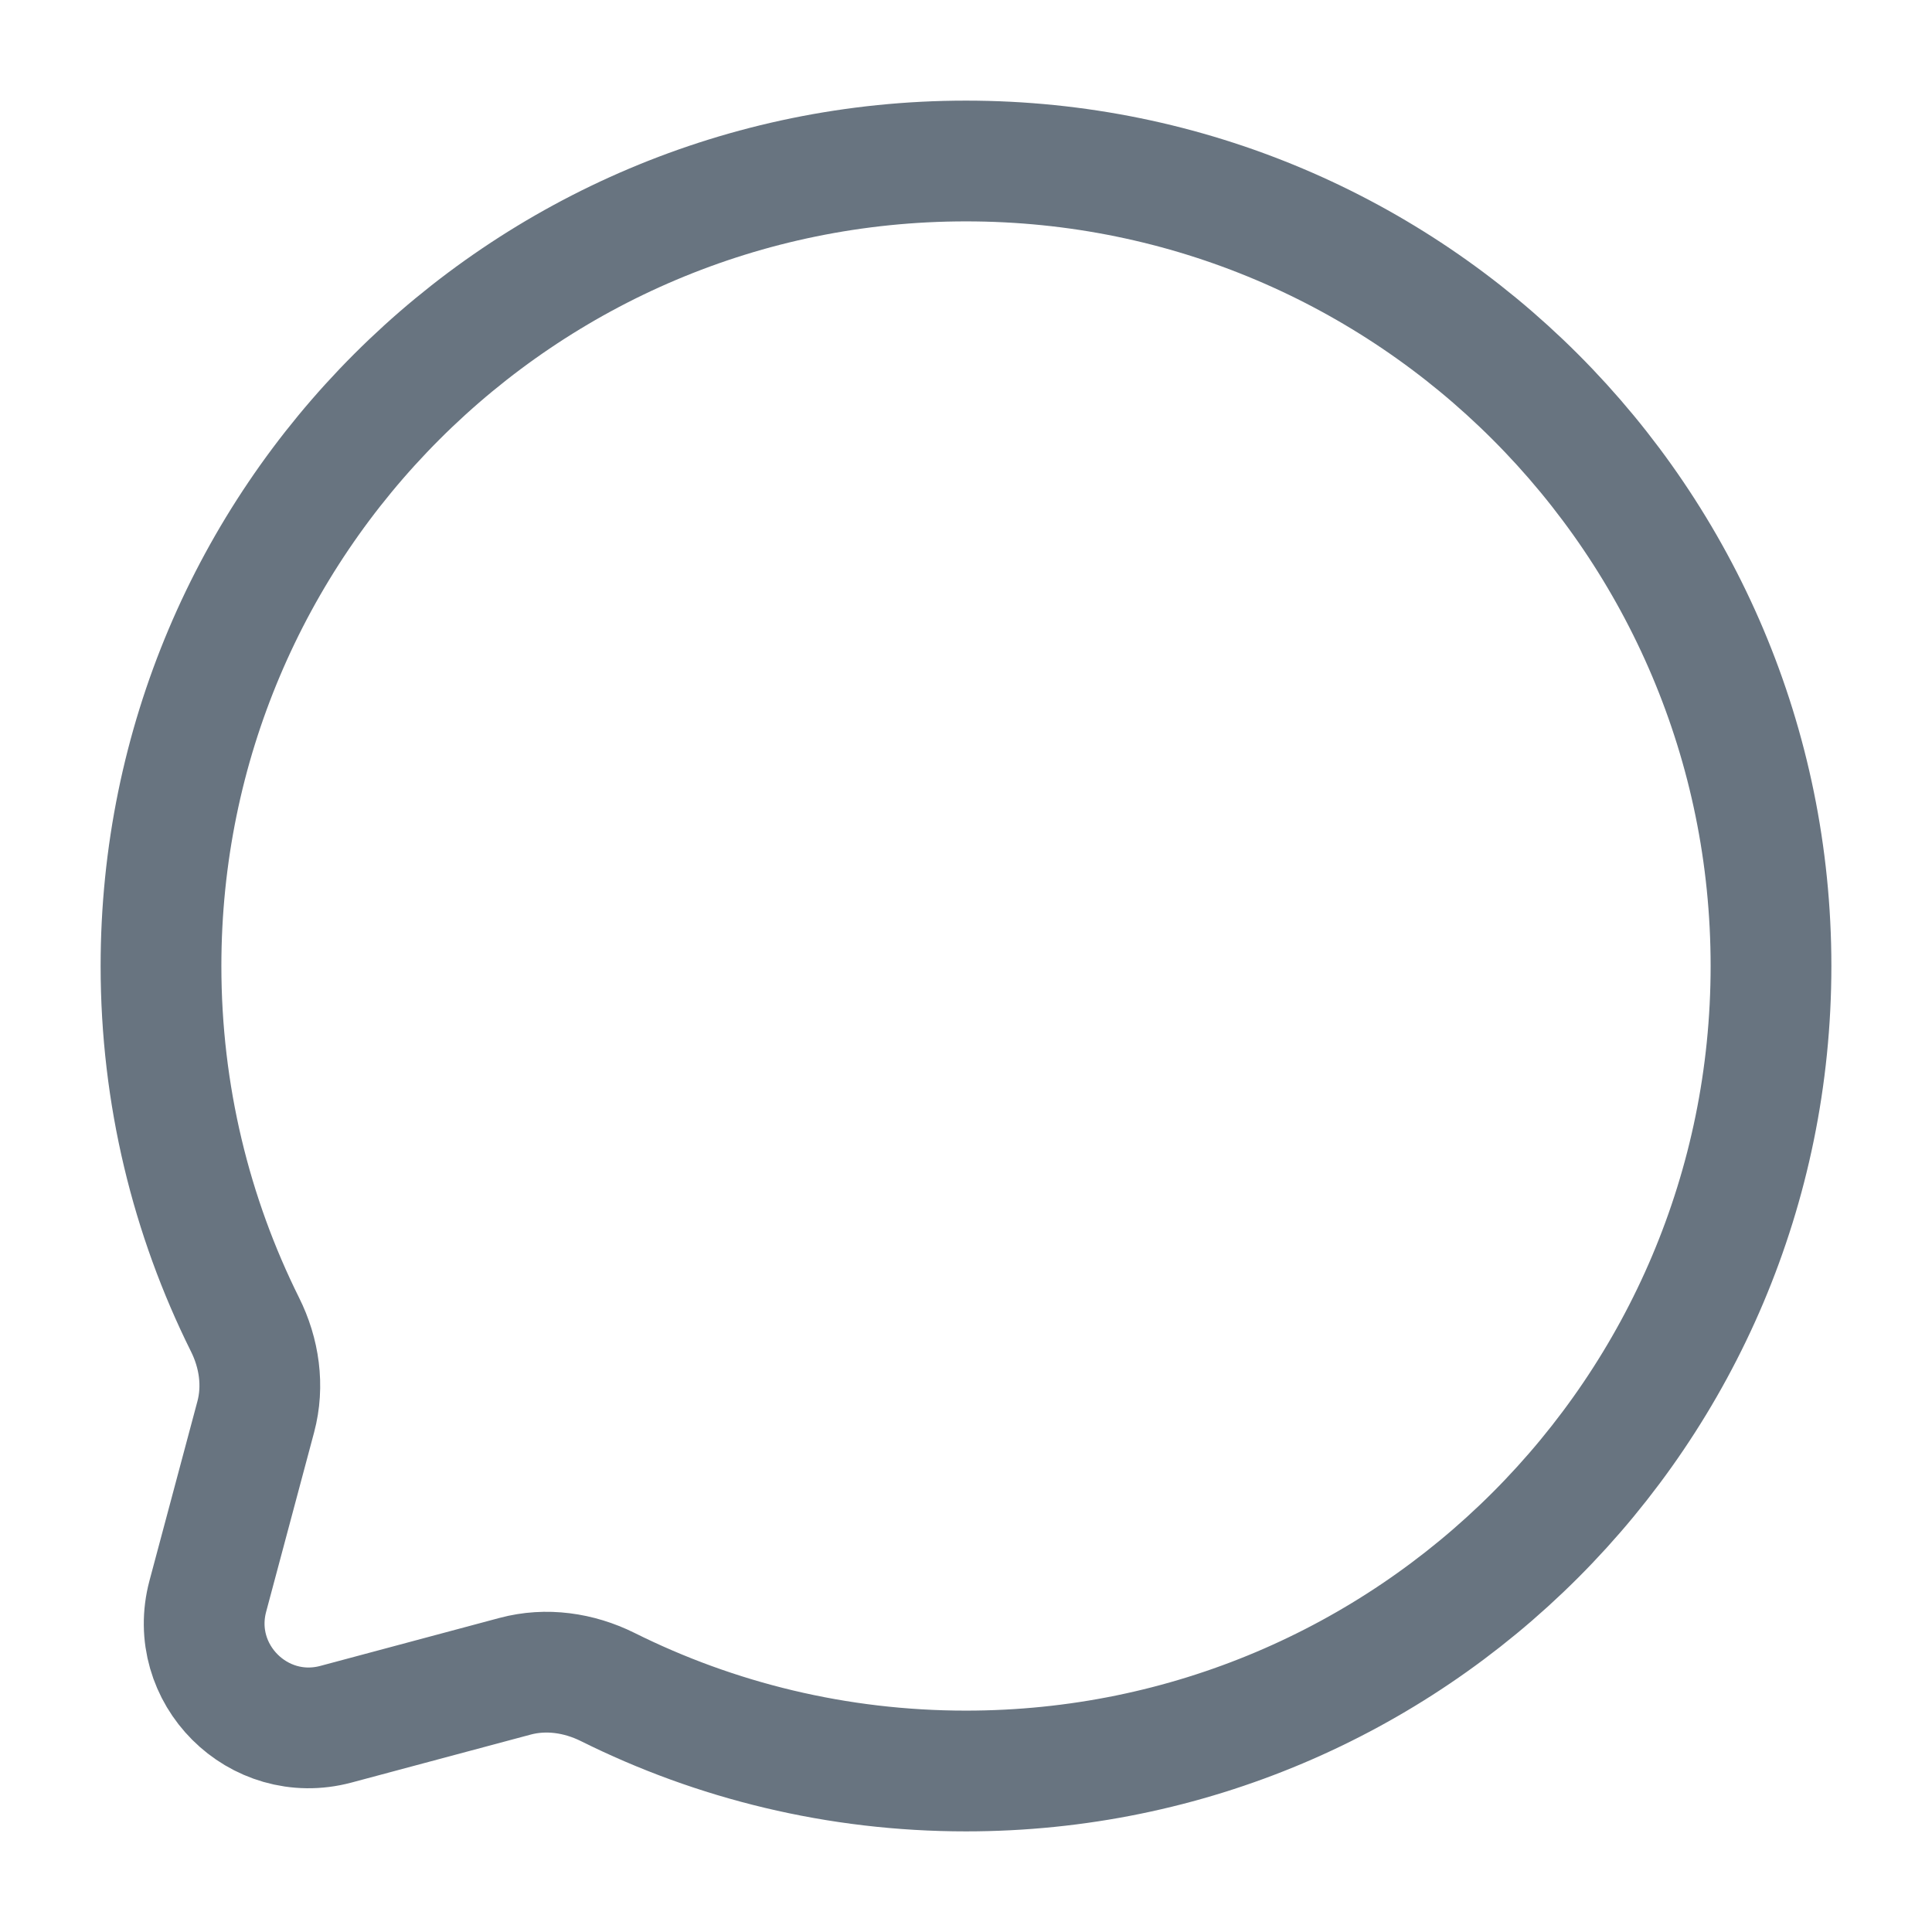
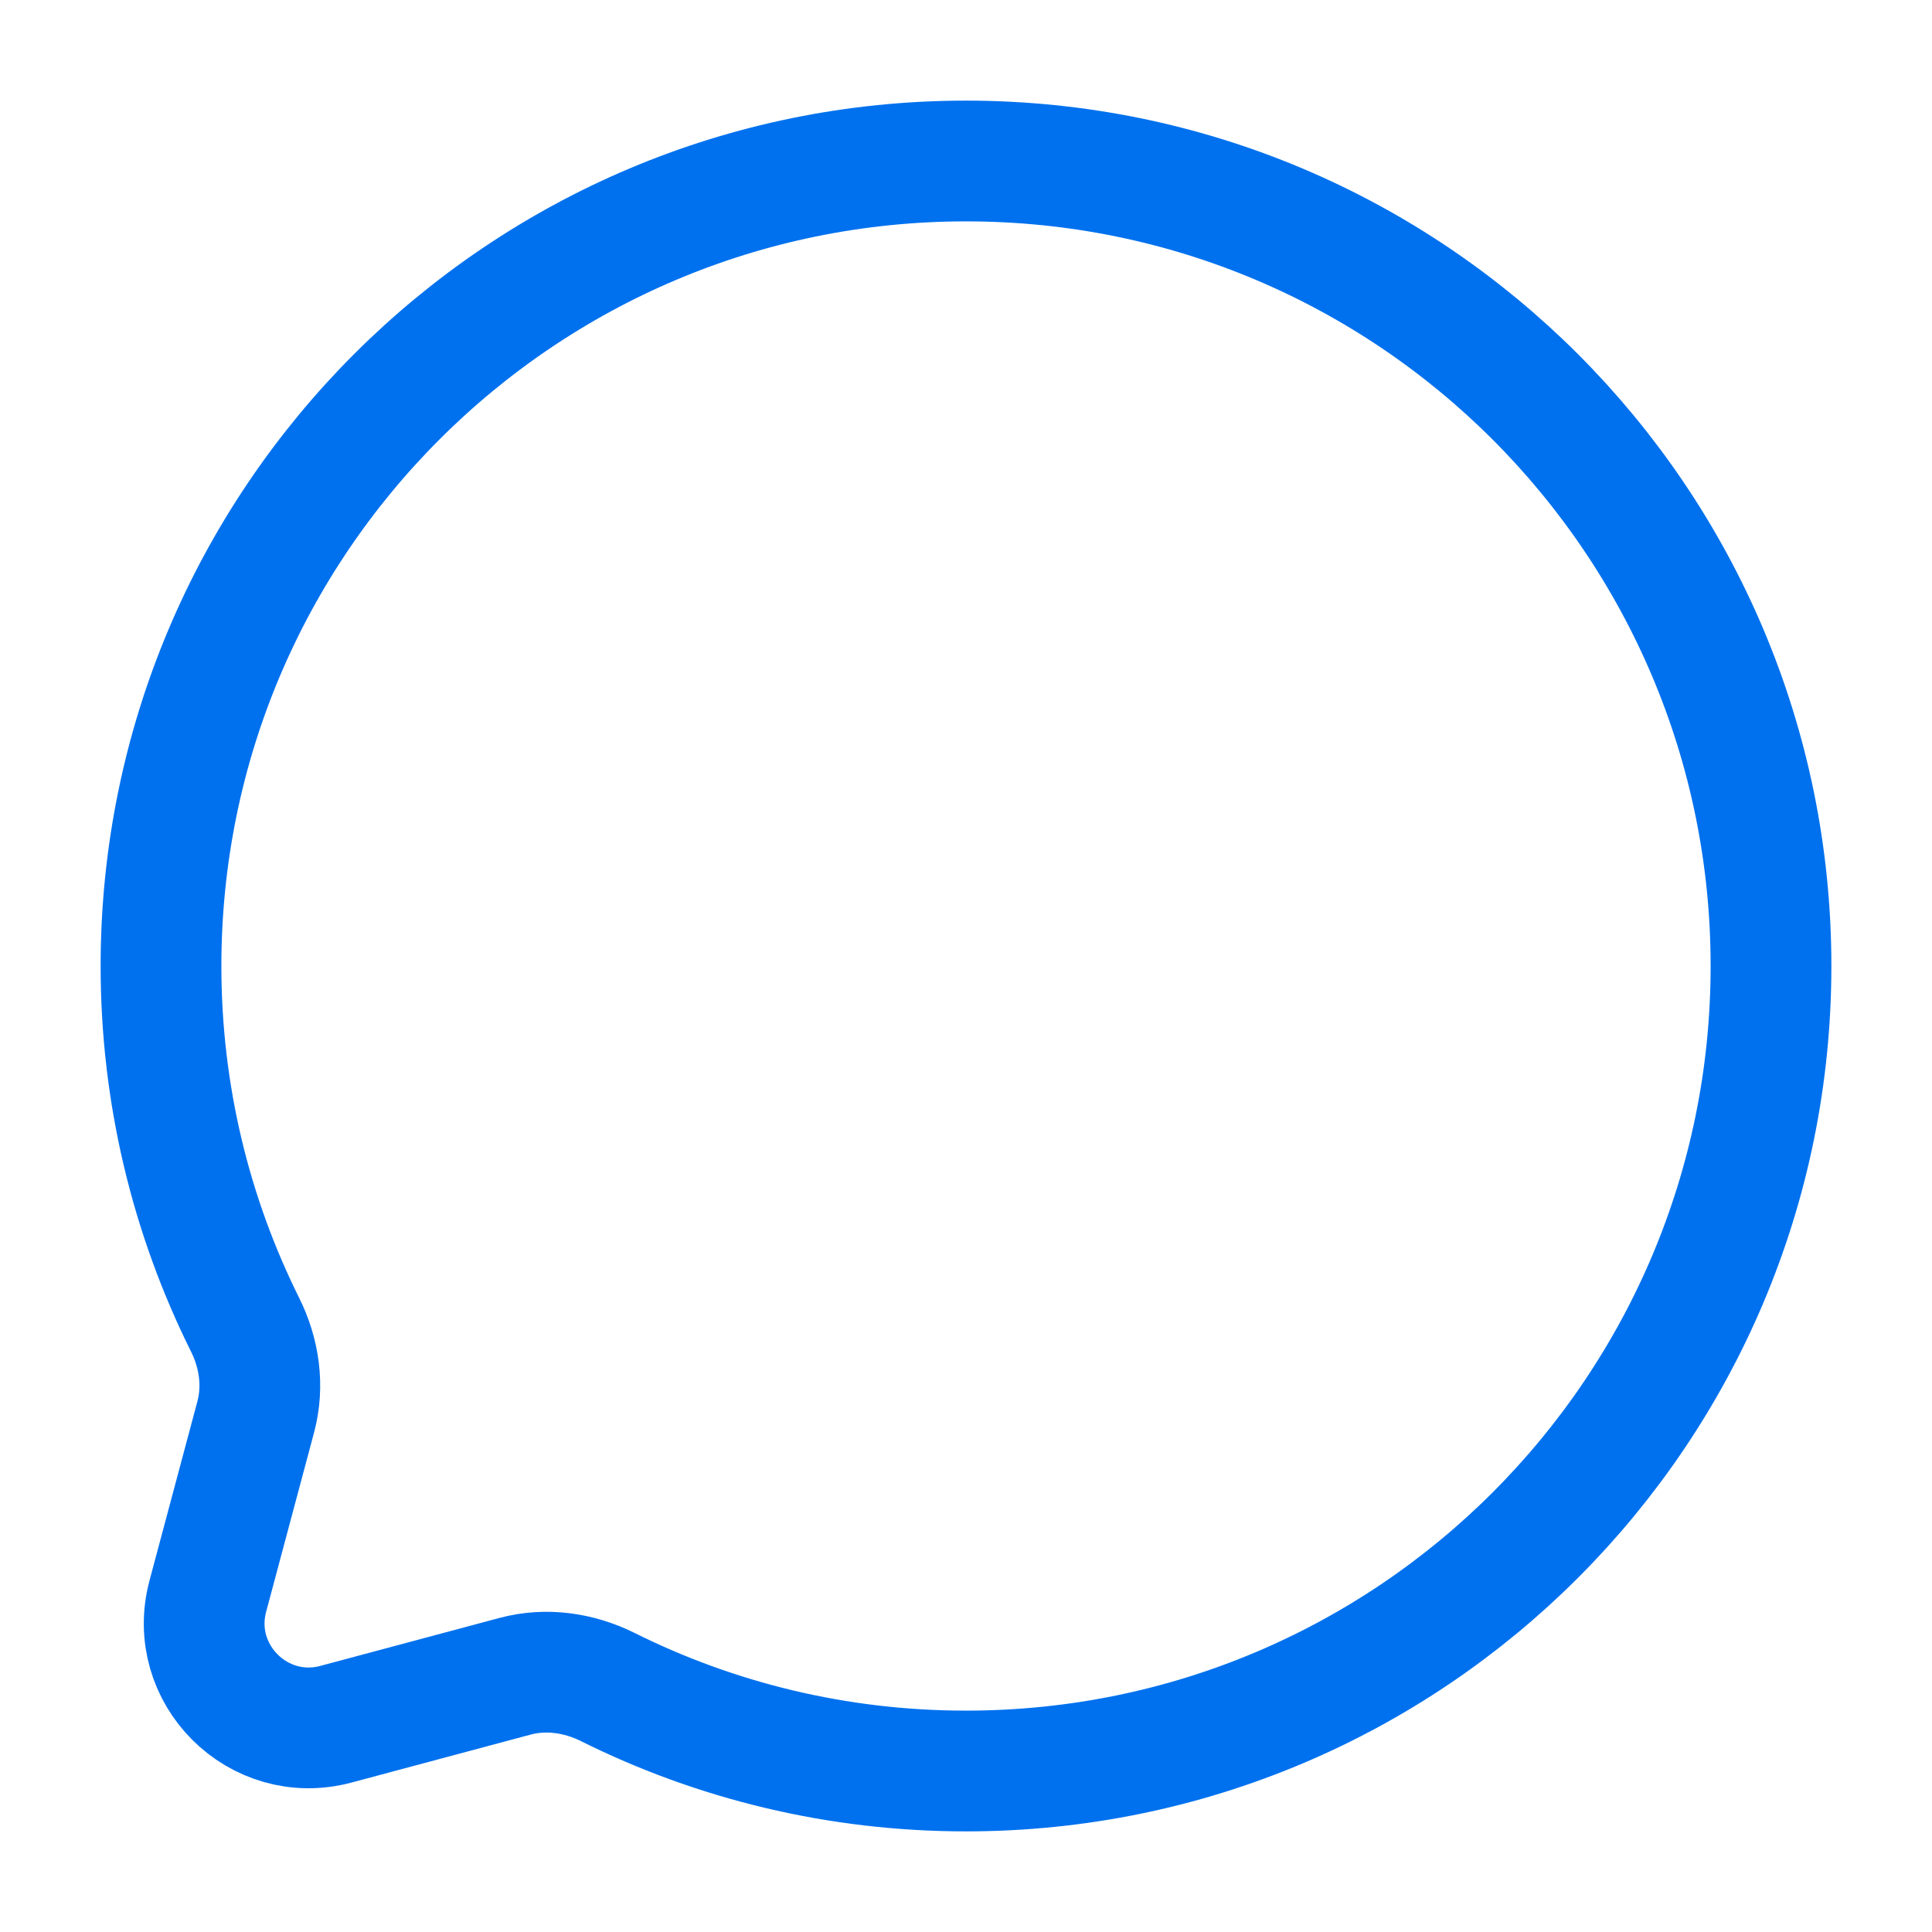
<svg xmlns="http://www.w3.org/2000/svg" width="800px" height="800px" viewBox="0 0 24 24" fill="none">
  <g id="SVGRepo_bgCarrier" stroke-width="0" />
  <g id="SVGRepo_tracerCarrier" stroke-linecap="round" stroke-linejoin="round" />
  <g id="SVGRepo_iconCarrier">
-     <path d="M12 22C17.523 22 22 17.523 22 12C22 6.477 17.523 2 12 2C6.477 2 2 6.477 2 12C2 13.6 2.376 15.112 3.043 16.453C3.221 16.809 3.28 17.216 3.177 17.601L2.582 19.827C2.323 20.793 3.207 21.677 4.173 21.419L6.399 20.823C6.784 20.72 7.191 20.779 7.548 20.956C8.888 21.624 10.4 22 12 22Z" stroke="#687480" stroke-width="1.5" />
+     <path d="M12 22C17.523 22 22 17.523 22 12C22 6.477 17.523 2 12 2C6.477 2 2 6.477 2 12C2 13.6 2.376 15.112 3.043 16.453C3.221 16.809 3.28 17.216 3.177 17.601L2.582 19.827C2.323 20.793 3.207 21.677 4.173 21.419L6.399 20.823C6.784 20.72 7.191 20.779 7.548 20.956C8.888 21.624 10.4 22 12 22Z" stroke="#0071ee" stroke-width="1.5" />
  </g>
</svg>
